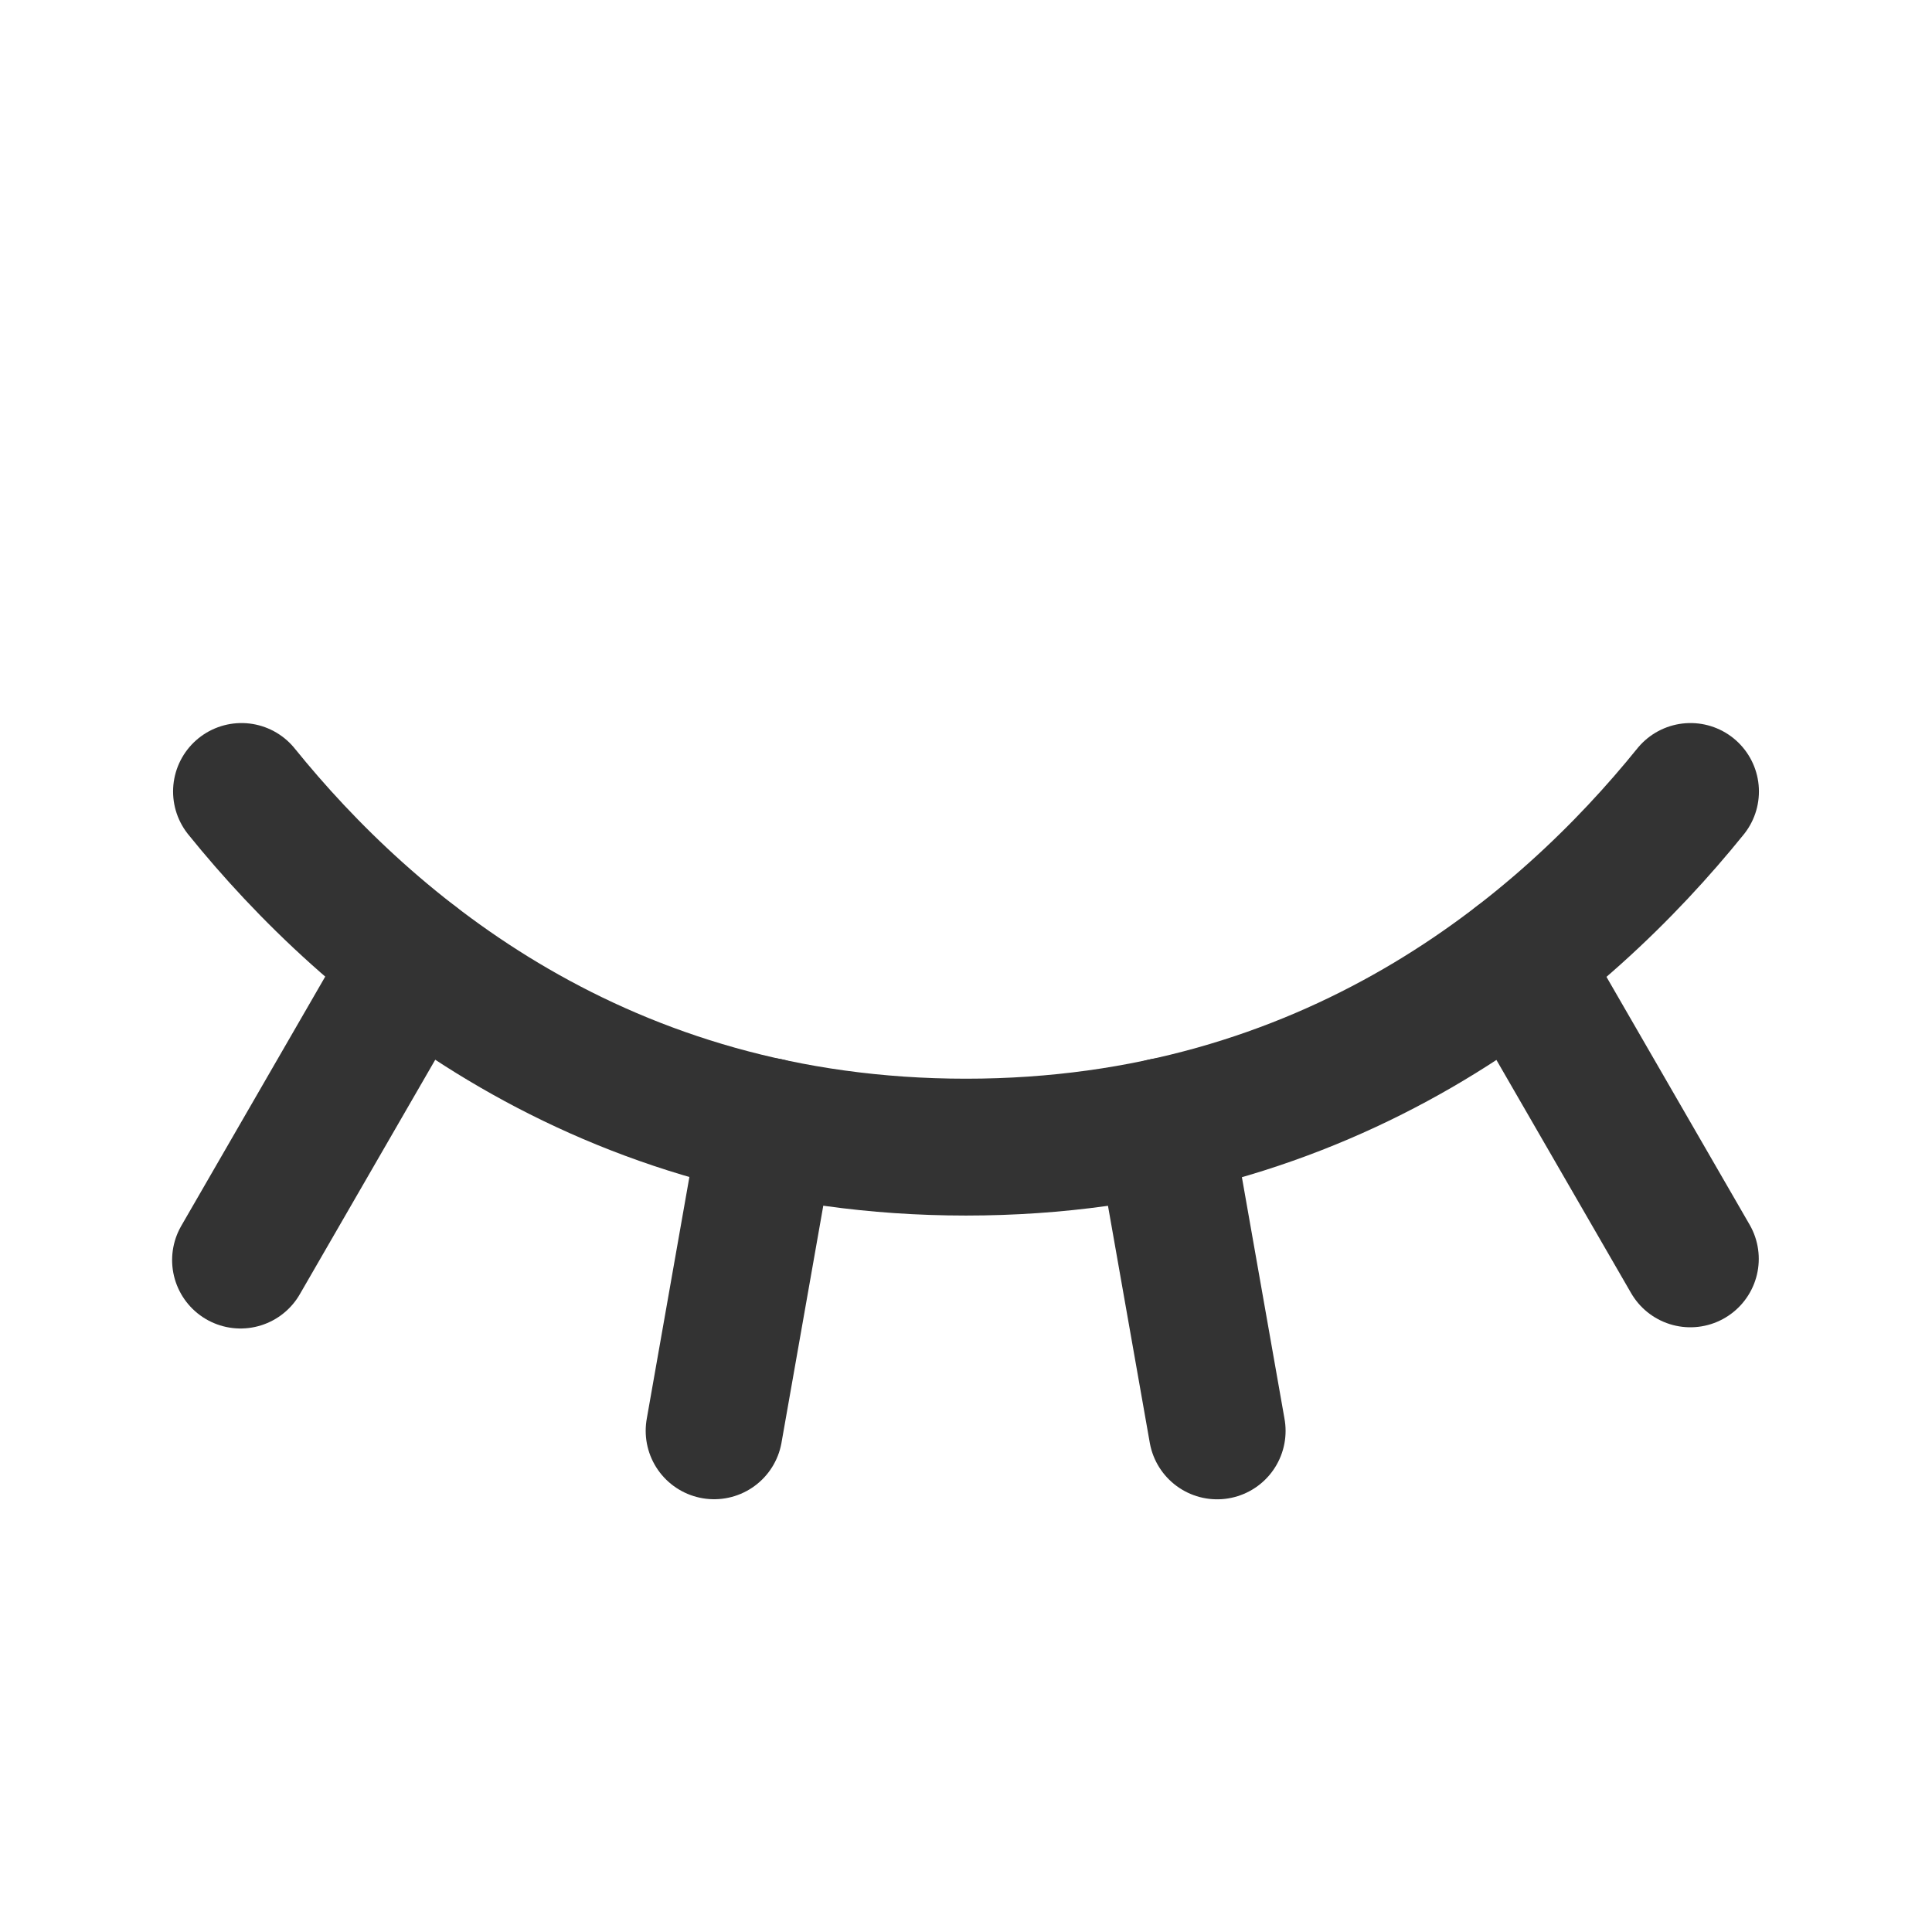
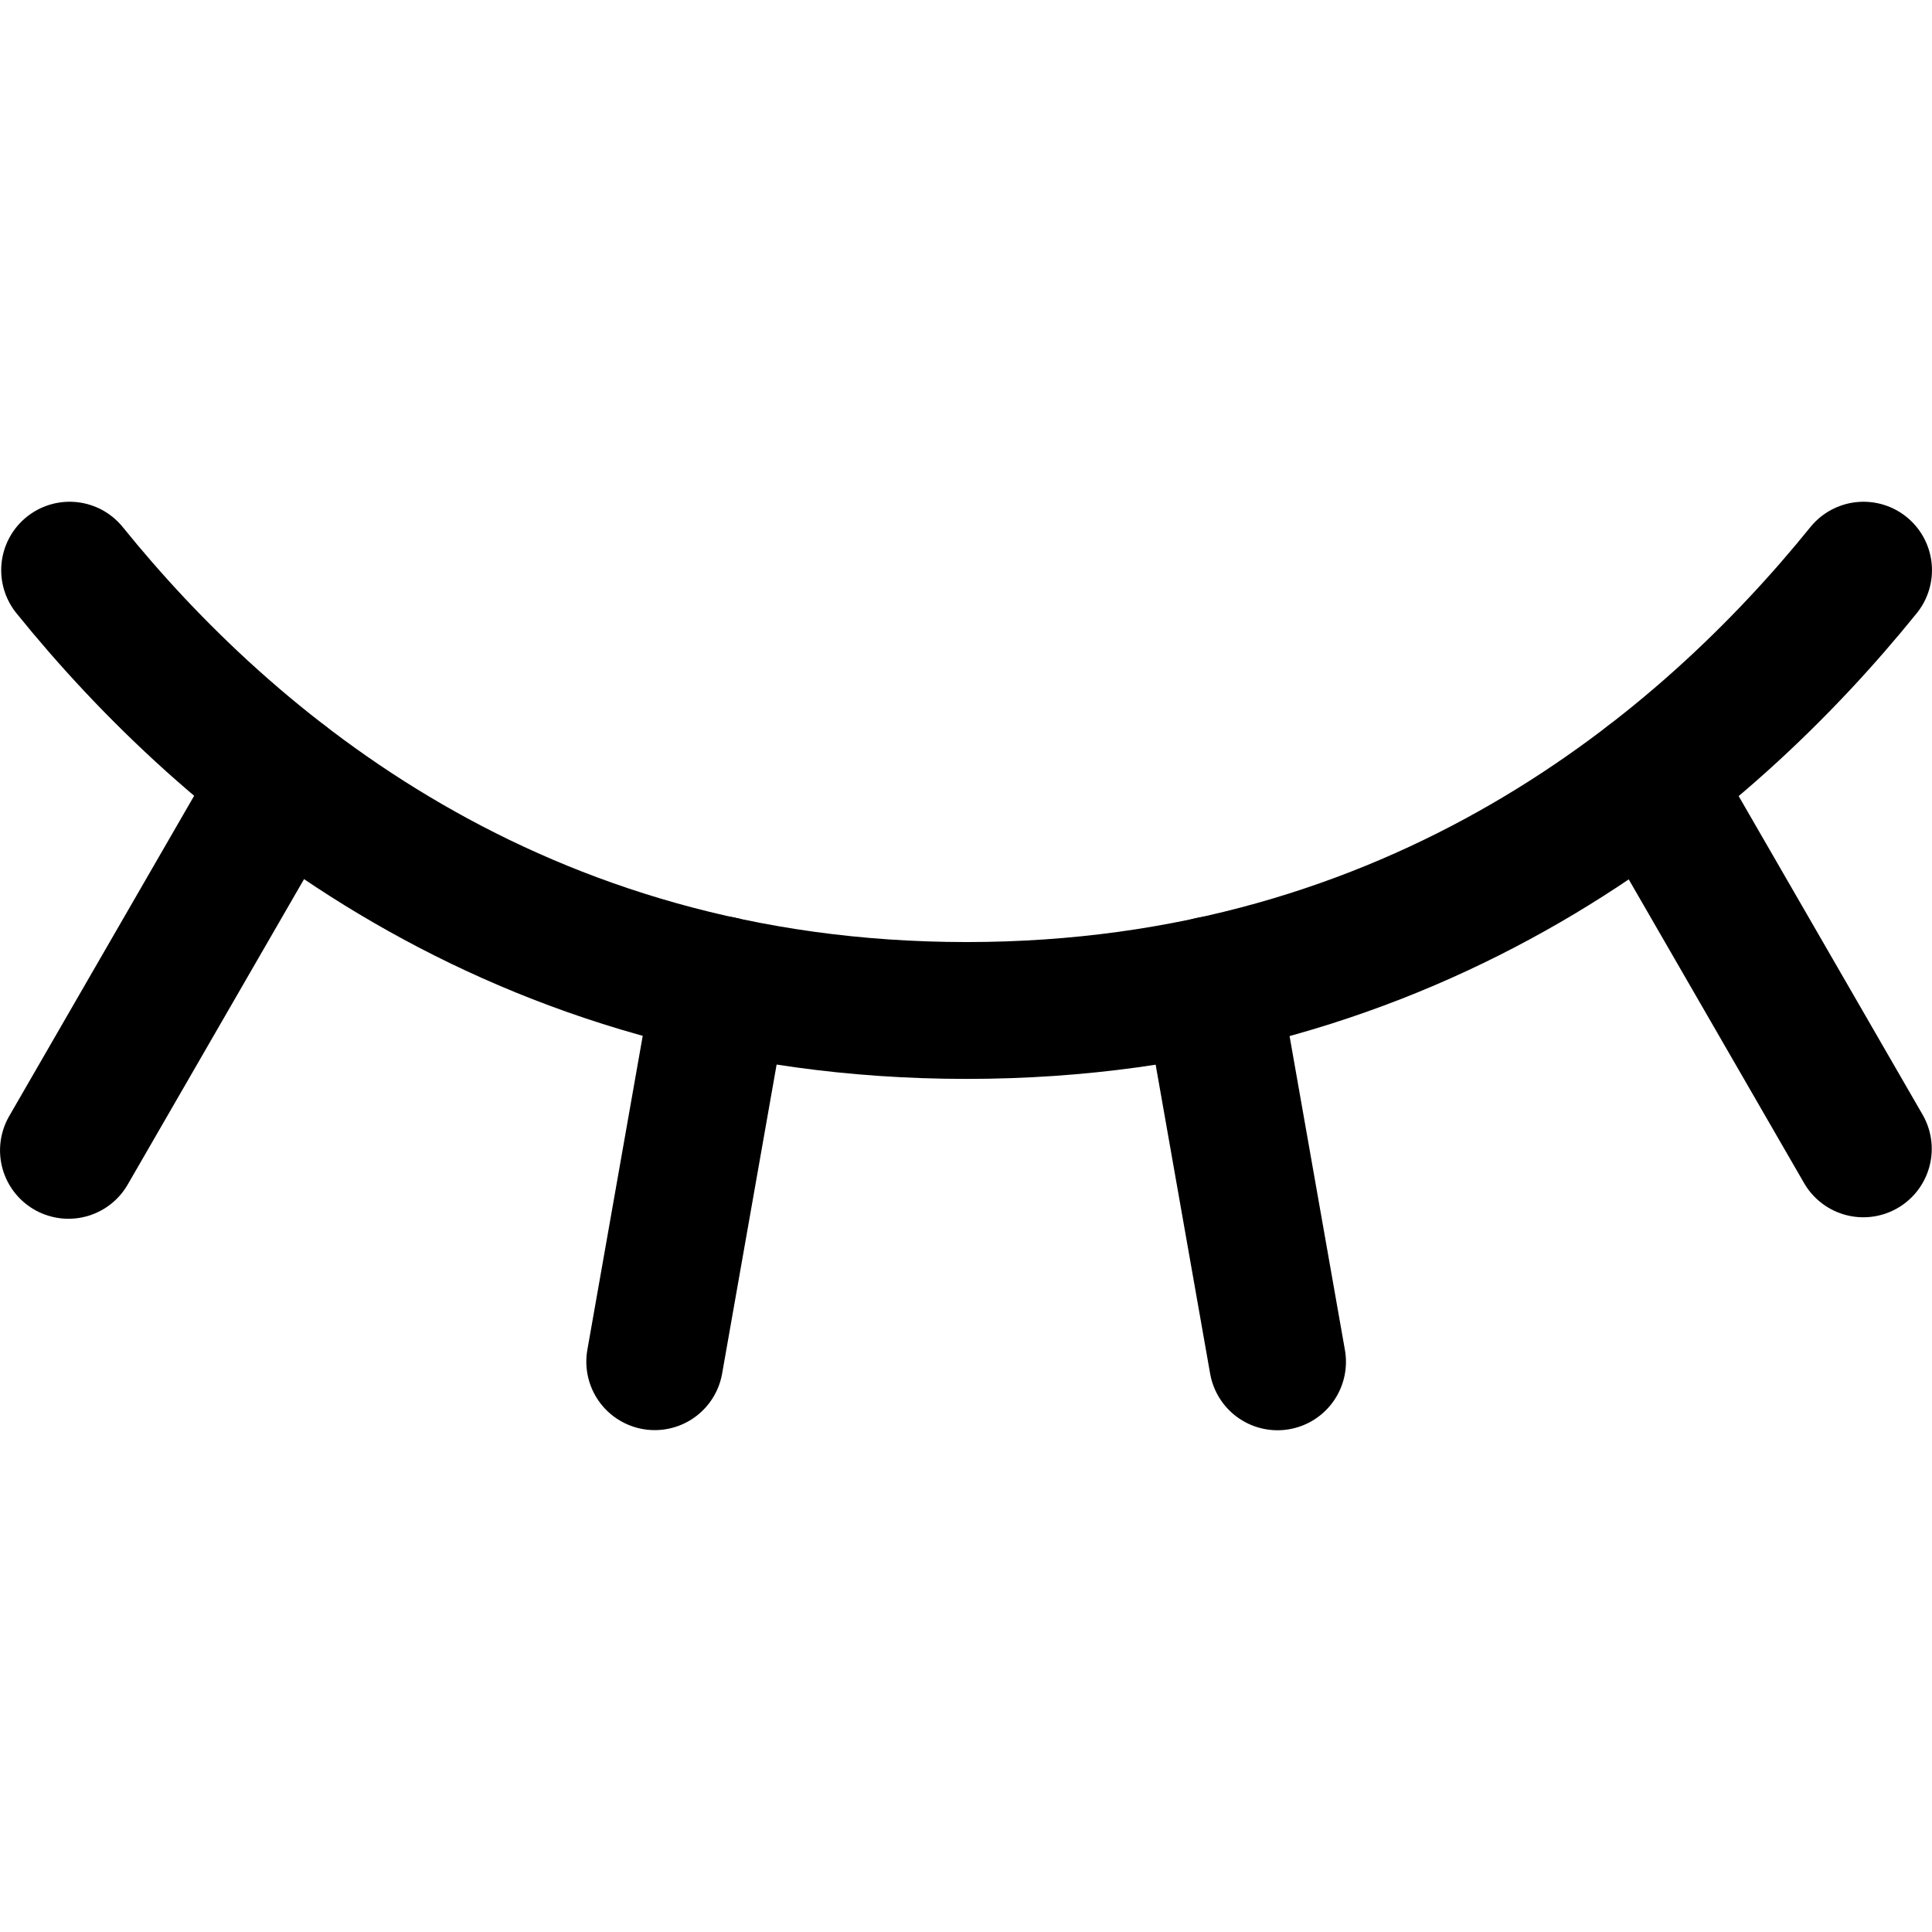
- <svg xmlns="http://www.w3.org/2000/svg" width="24" height="24" viewBox="0 0 24 24" fill="none">
-   <path d="M18.859 11.935L20.998 15.638" stroke="#333333" stroke-width="1.7" stroke-linecap="round" stroke-linejoin="round" />
-   <path d="M14.453 13.993L15.12 17.775" stroke="#333333" stroke-width="1.7" stroke-linecap="round" stroke-linejoin="round" />
-   <path d="M9.538 13.991L8.871 17.774" stroke="#333333" stroke-width="1.7" stroke-linecap="round" stroke-linejoin="round" />
-   <path d="M5.137 11.932L2.988 15.653" stroke="#333333" stroke-width="1.7" stroke-linecap="round" stroke-linejoin="round" />
-   <path d="M3 9.832C4.576 11.783 7.466 14.25 12 14.25C16.534 14.25 19.424 11.783 21 9.832" stroke="#333333" stroke-width="1.7" stroke-linecap="round" stroke-linejoin="round" />
+ <svg xmlns="http://www.w3.org/2000/svg" version="1.1" width="1024" height="1024" viewBox="0 0 1024 1024">
+   <g id="icomoon-ignore">
+ </g>
+   <path fill="none" stroke-linejoin="round" stroke-linecap="round" stroke-miterlimit="4" stroke-width="72.533" stroke="#000" d="M874.641 413.268l112.957 195.647" />
+   <path fill="none" stroke-linejoin="round" stroke-linecap="round" stroke-miterlimit="4" stroke-width="72.533" stroke="#000" d="M641.888 522.008l35.228 199.788" />
+   <path fill="none" stroke-linejoin="round" stroke-linecap="round" stroke-miterlimit="4" stroke-width="72.533" stroke="#000" d="M382.262 521.903l-35.234 199.824" />
+   <path fill="none" stroke-linejoin="round" stroke-linecap="round" stroke-miterlimit="4" stroke-width="72.533" stroke="#000" d="M149.783 413.11l-113.502 196.592" />
+   <path fill="none" stroke-linejoin="round" stroke-linecap="round" stroke-miterlimit="4" stroke-width="72.533" stroke="#000" d="M36.899 302.204c83.258 103.055 235.893 233.37 475.412 233.37 239.515 0 392.148-130.315 475.408-233.369" />
</svg>
